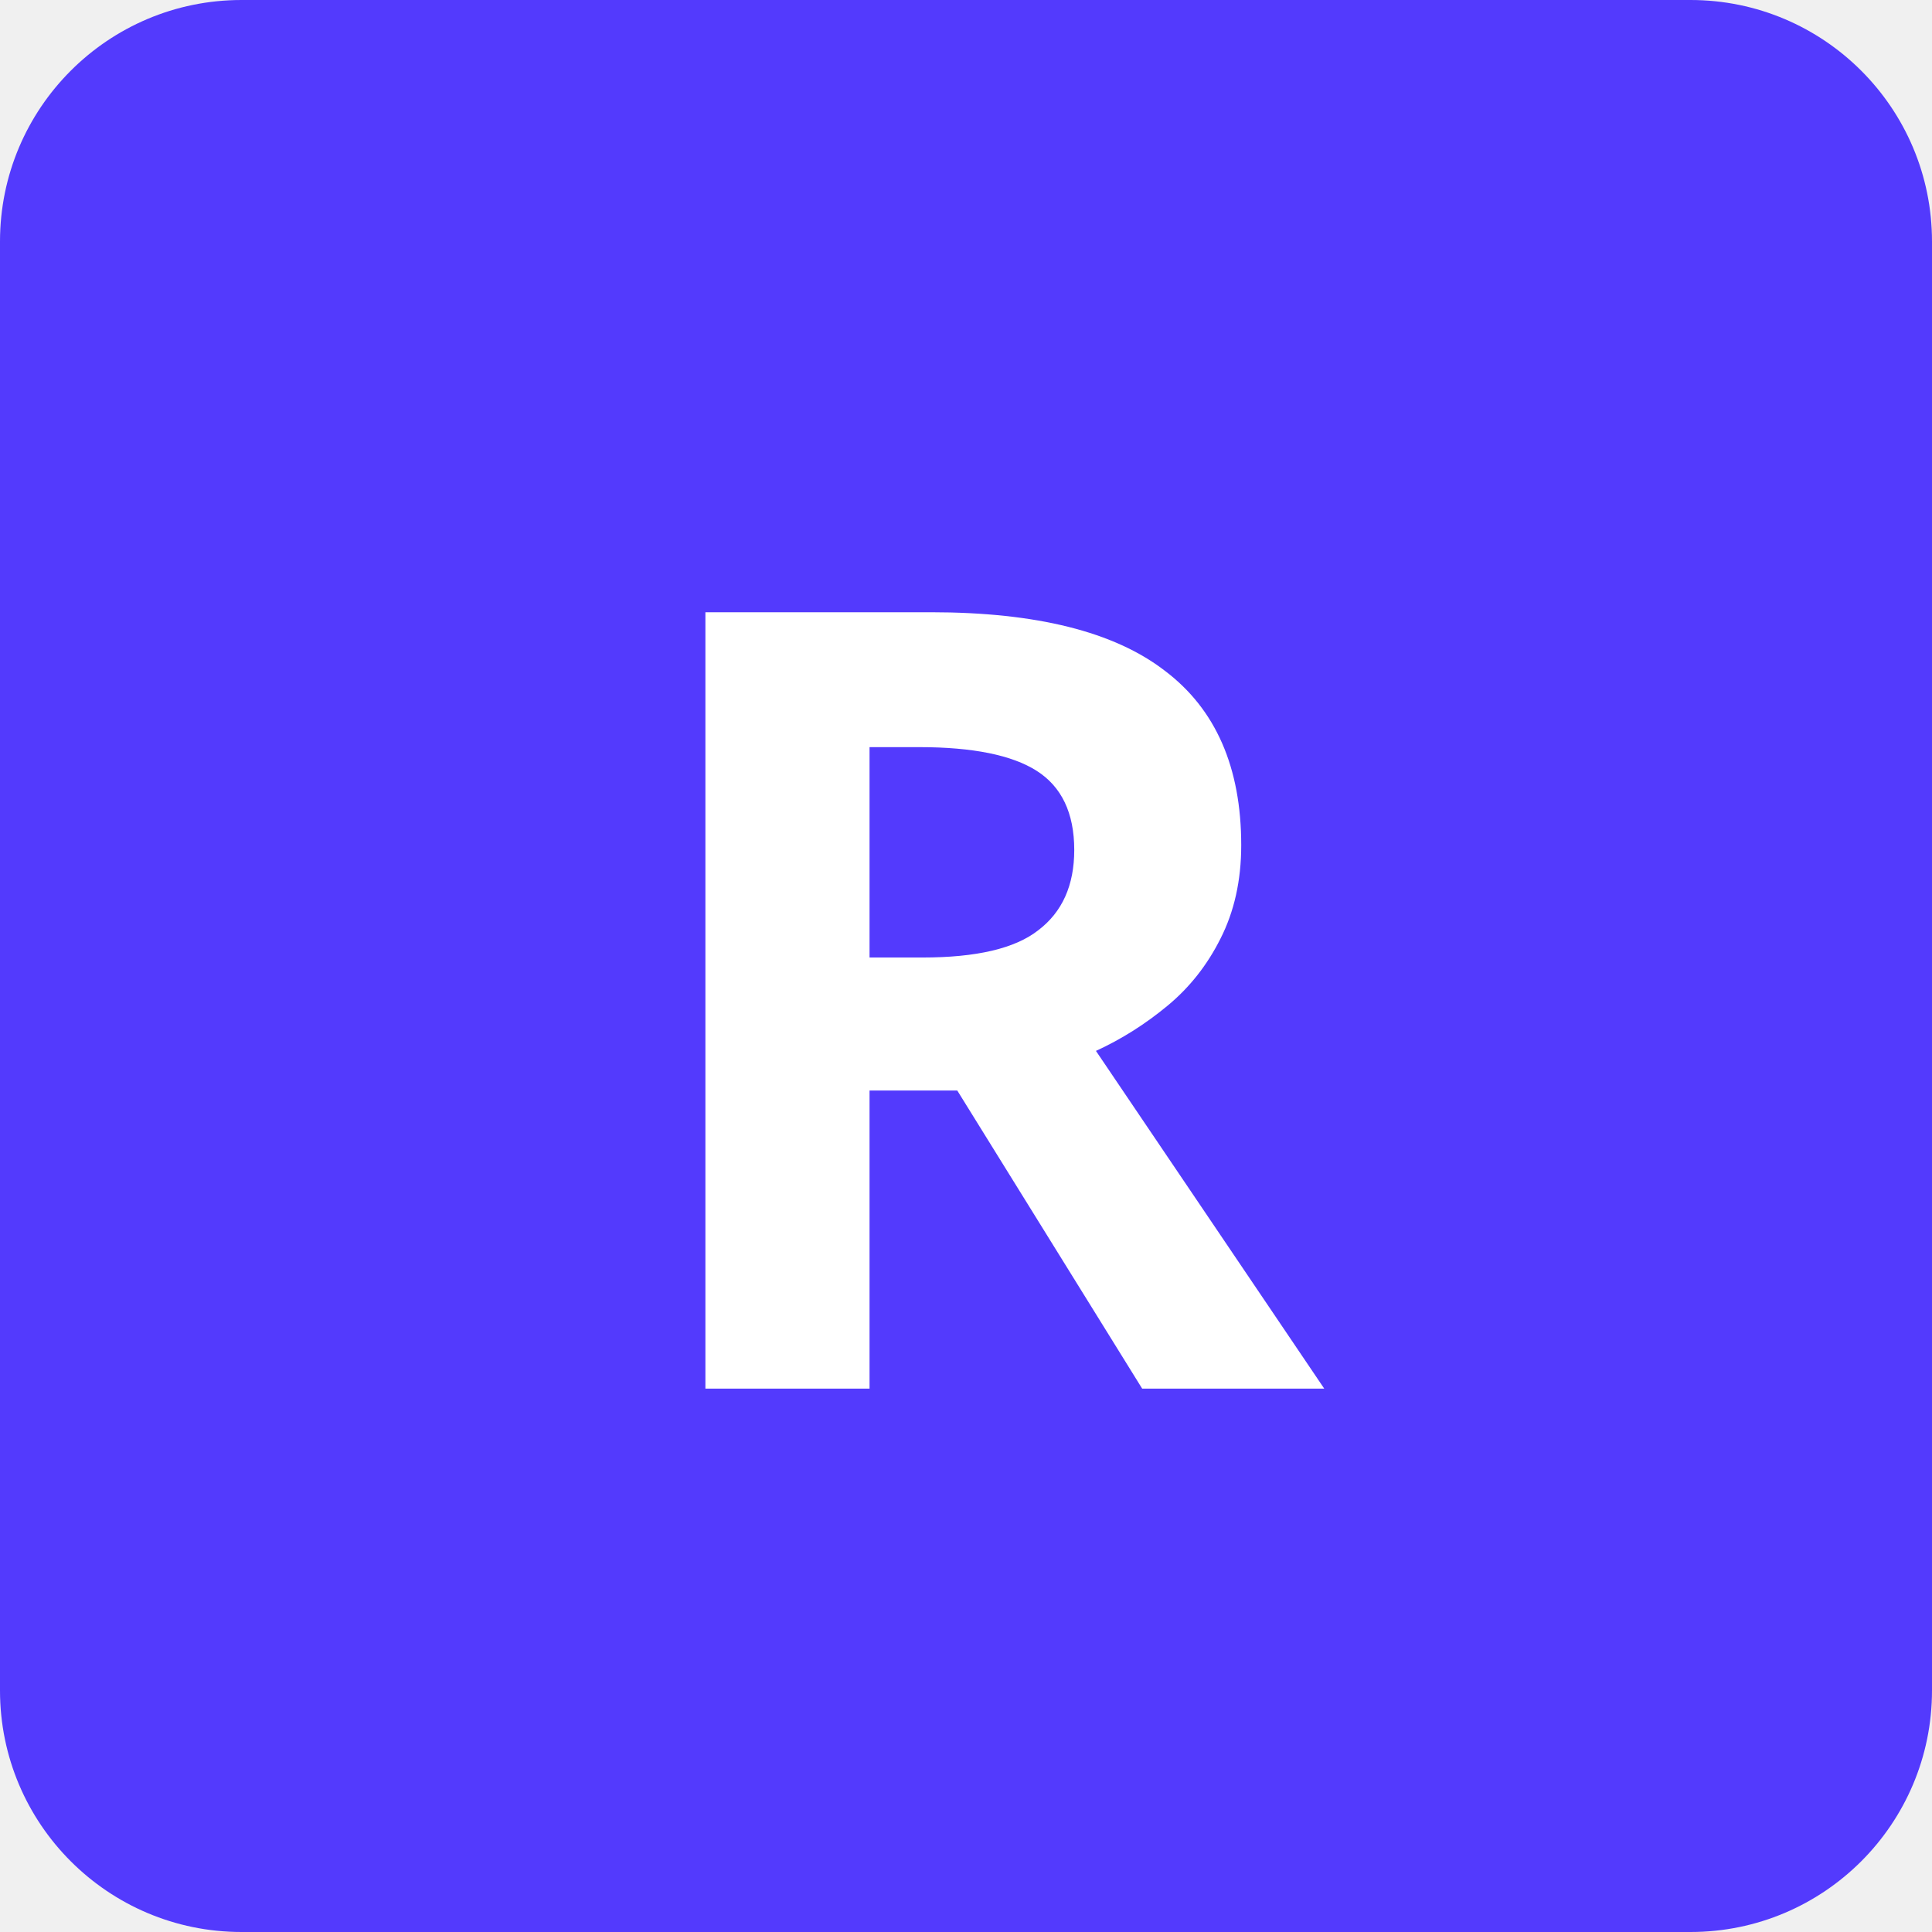
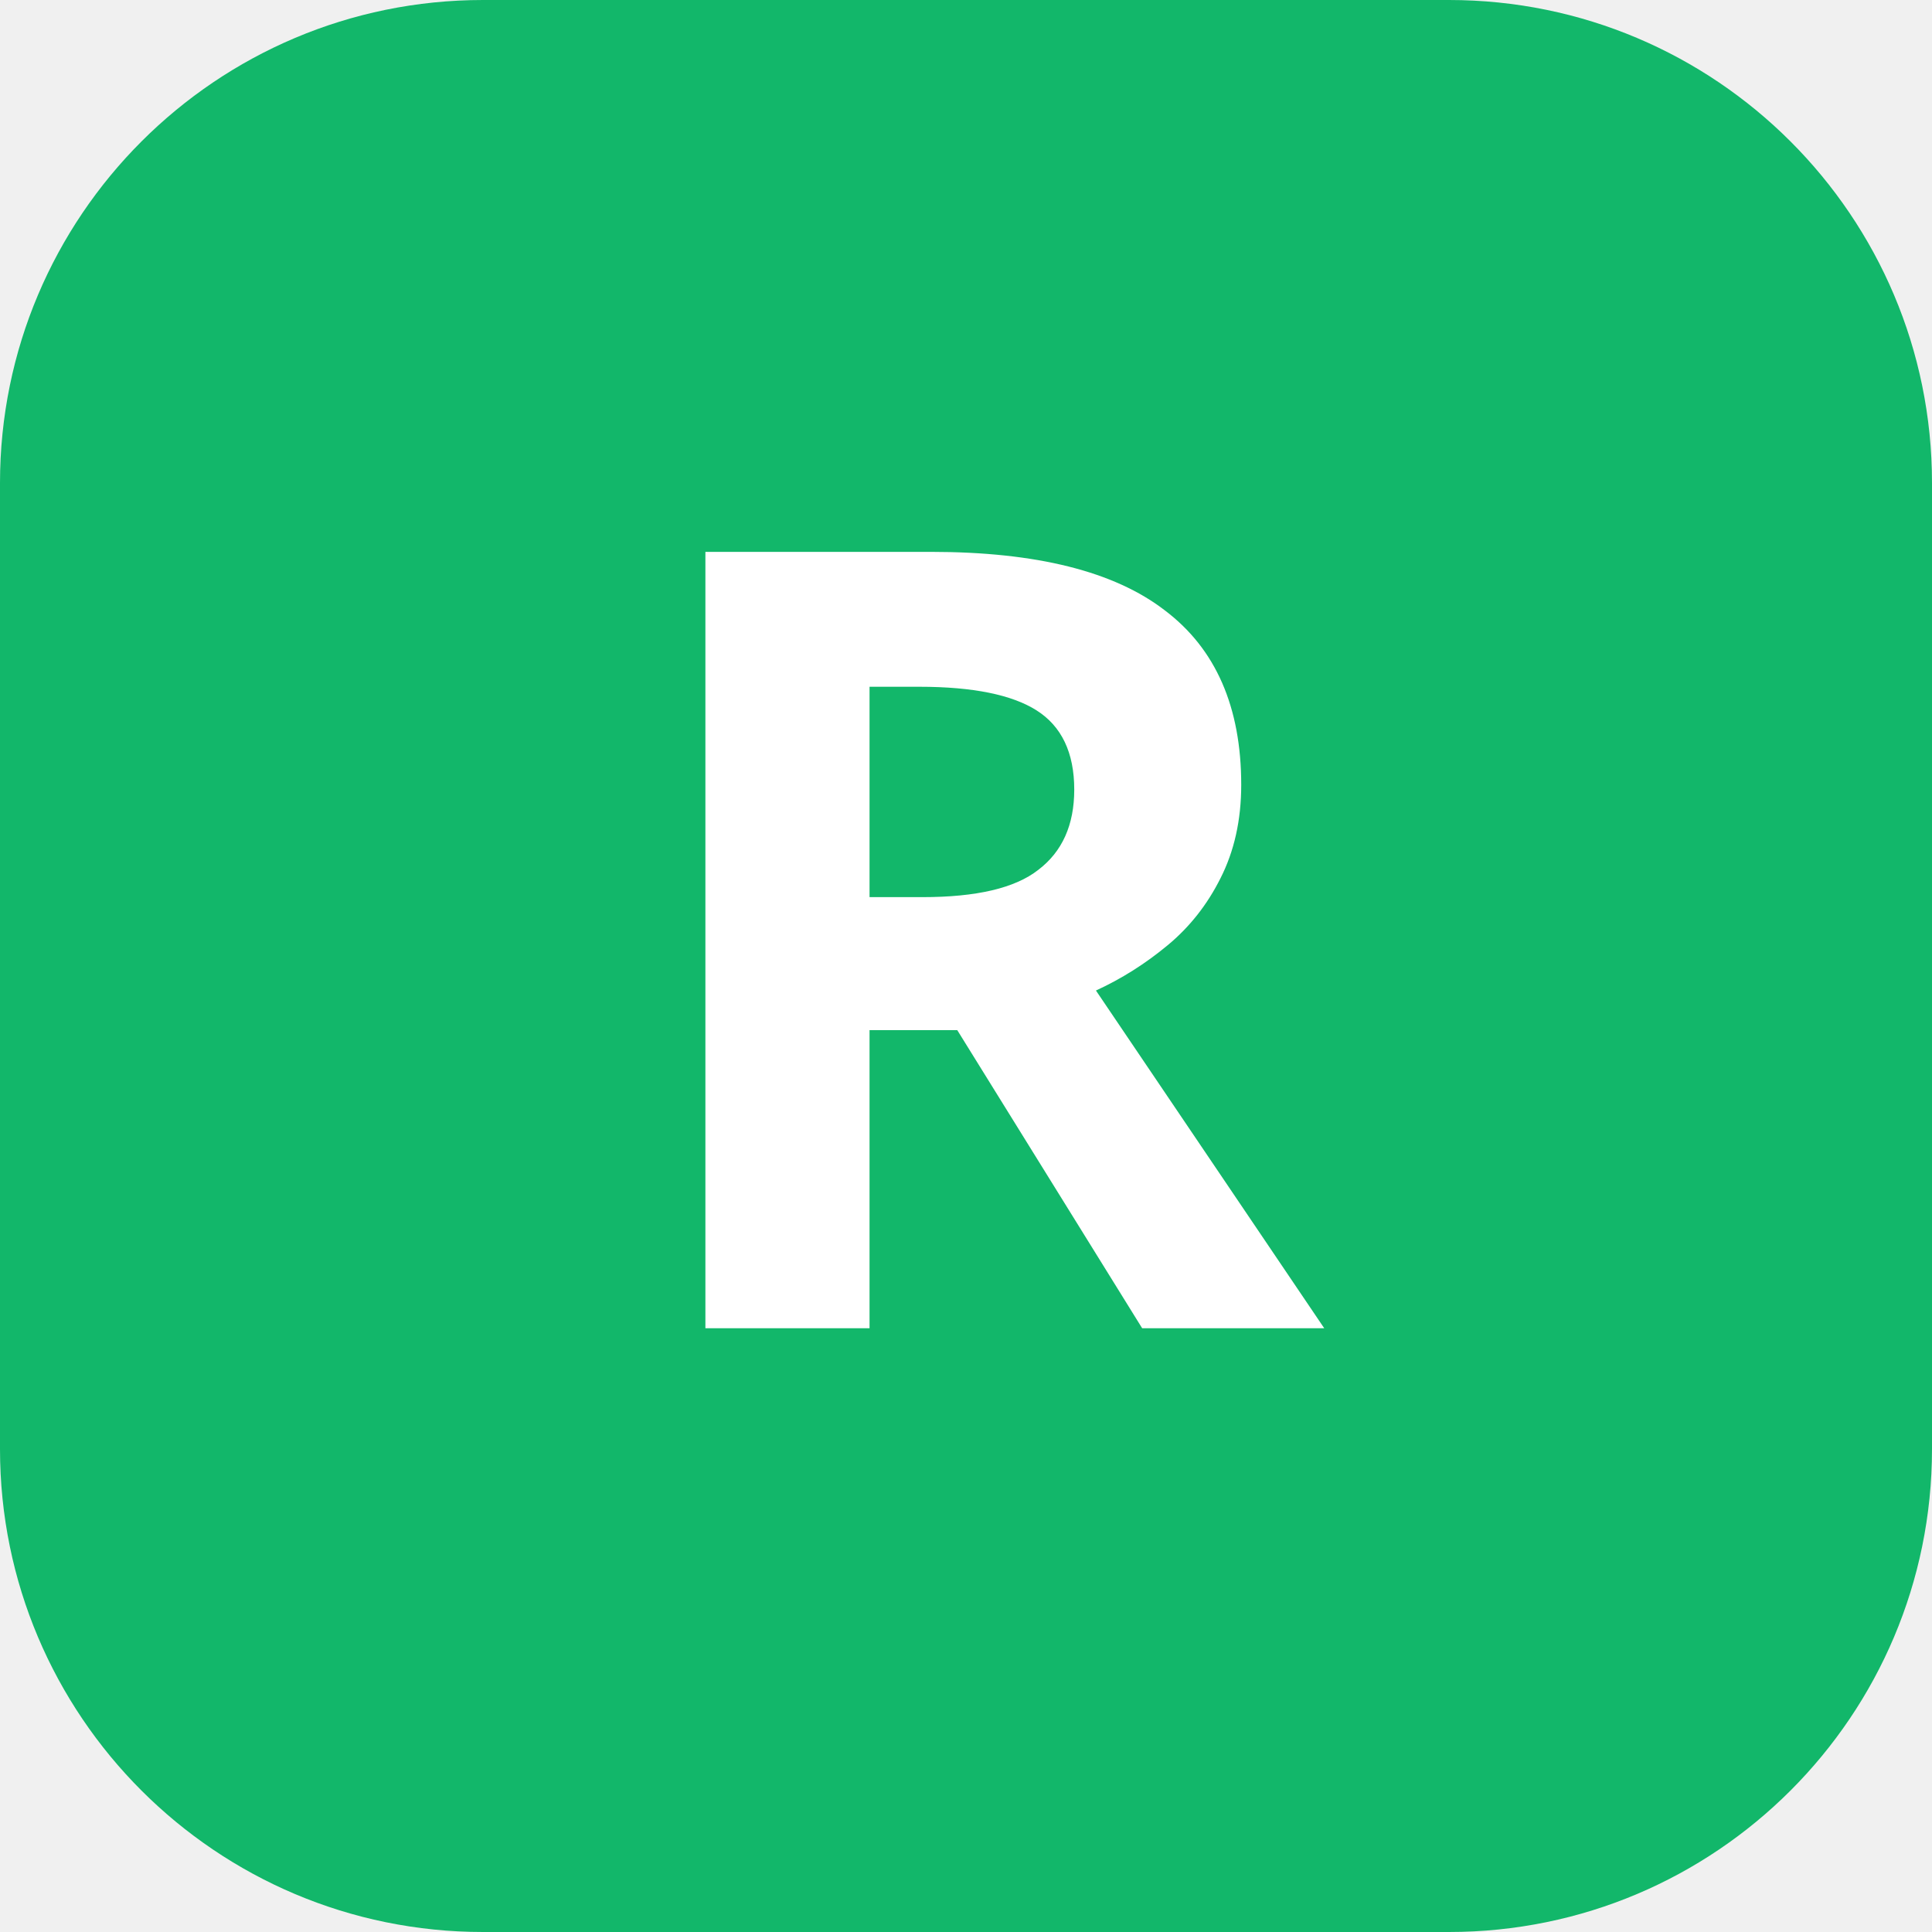
- <svg xmlns="http://www.w3.org/2000/svg" viewBox="0 0 32 32">
-   <rect width="32" height="32" rx="4" fill="#533afd" />
-   <text x="16" y="23" text-anchor="middle" fill="white" font-family="system-ui" font-size="18" font-weight="600">R</text>
+ <svg xmlns="http://www.w3.org/2000/svg" viewBox="0 0 32 32" fill="none">
+   <rect width="32" height="32" rx="8" fill="#12B76A" />
+   <text x="16" y="22" text-anchor="middle" font-family="system-ui" font-weight="700" font-size="18" fill="white">R</text>
</svg>
